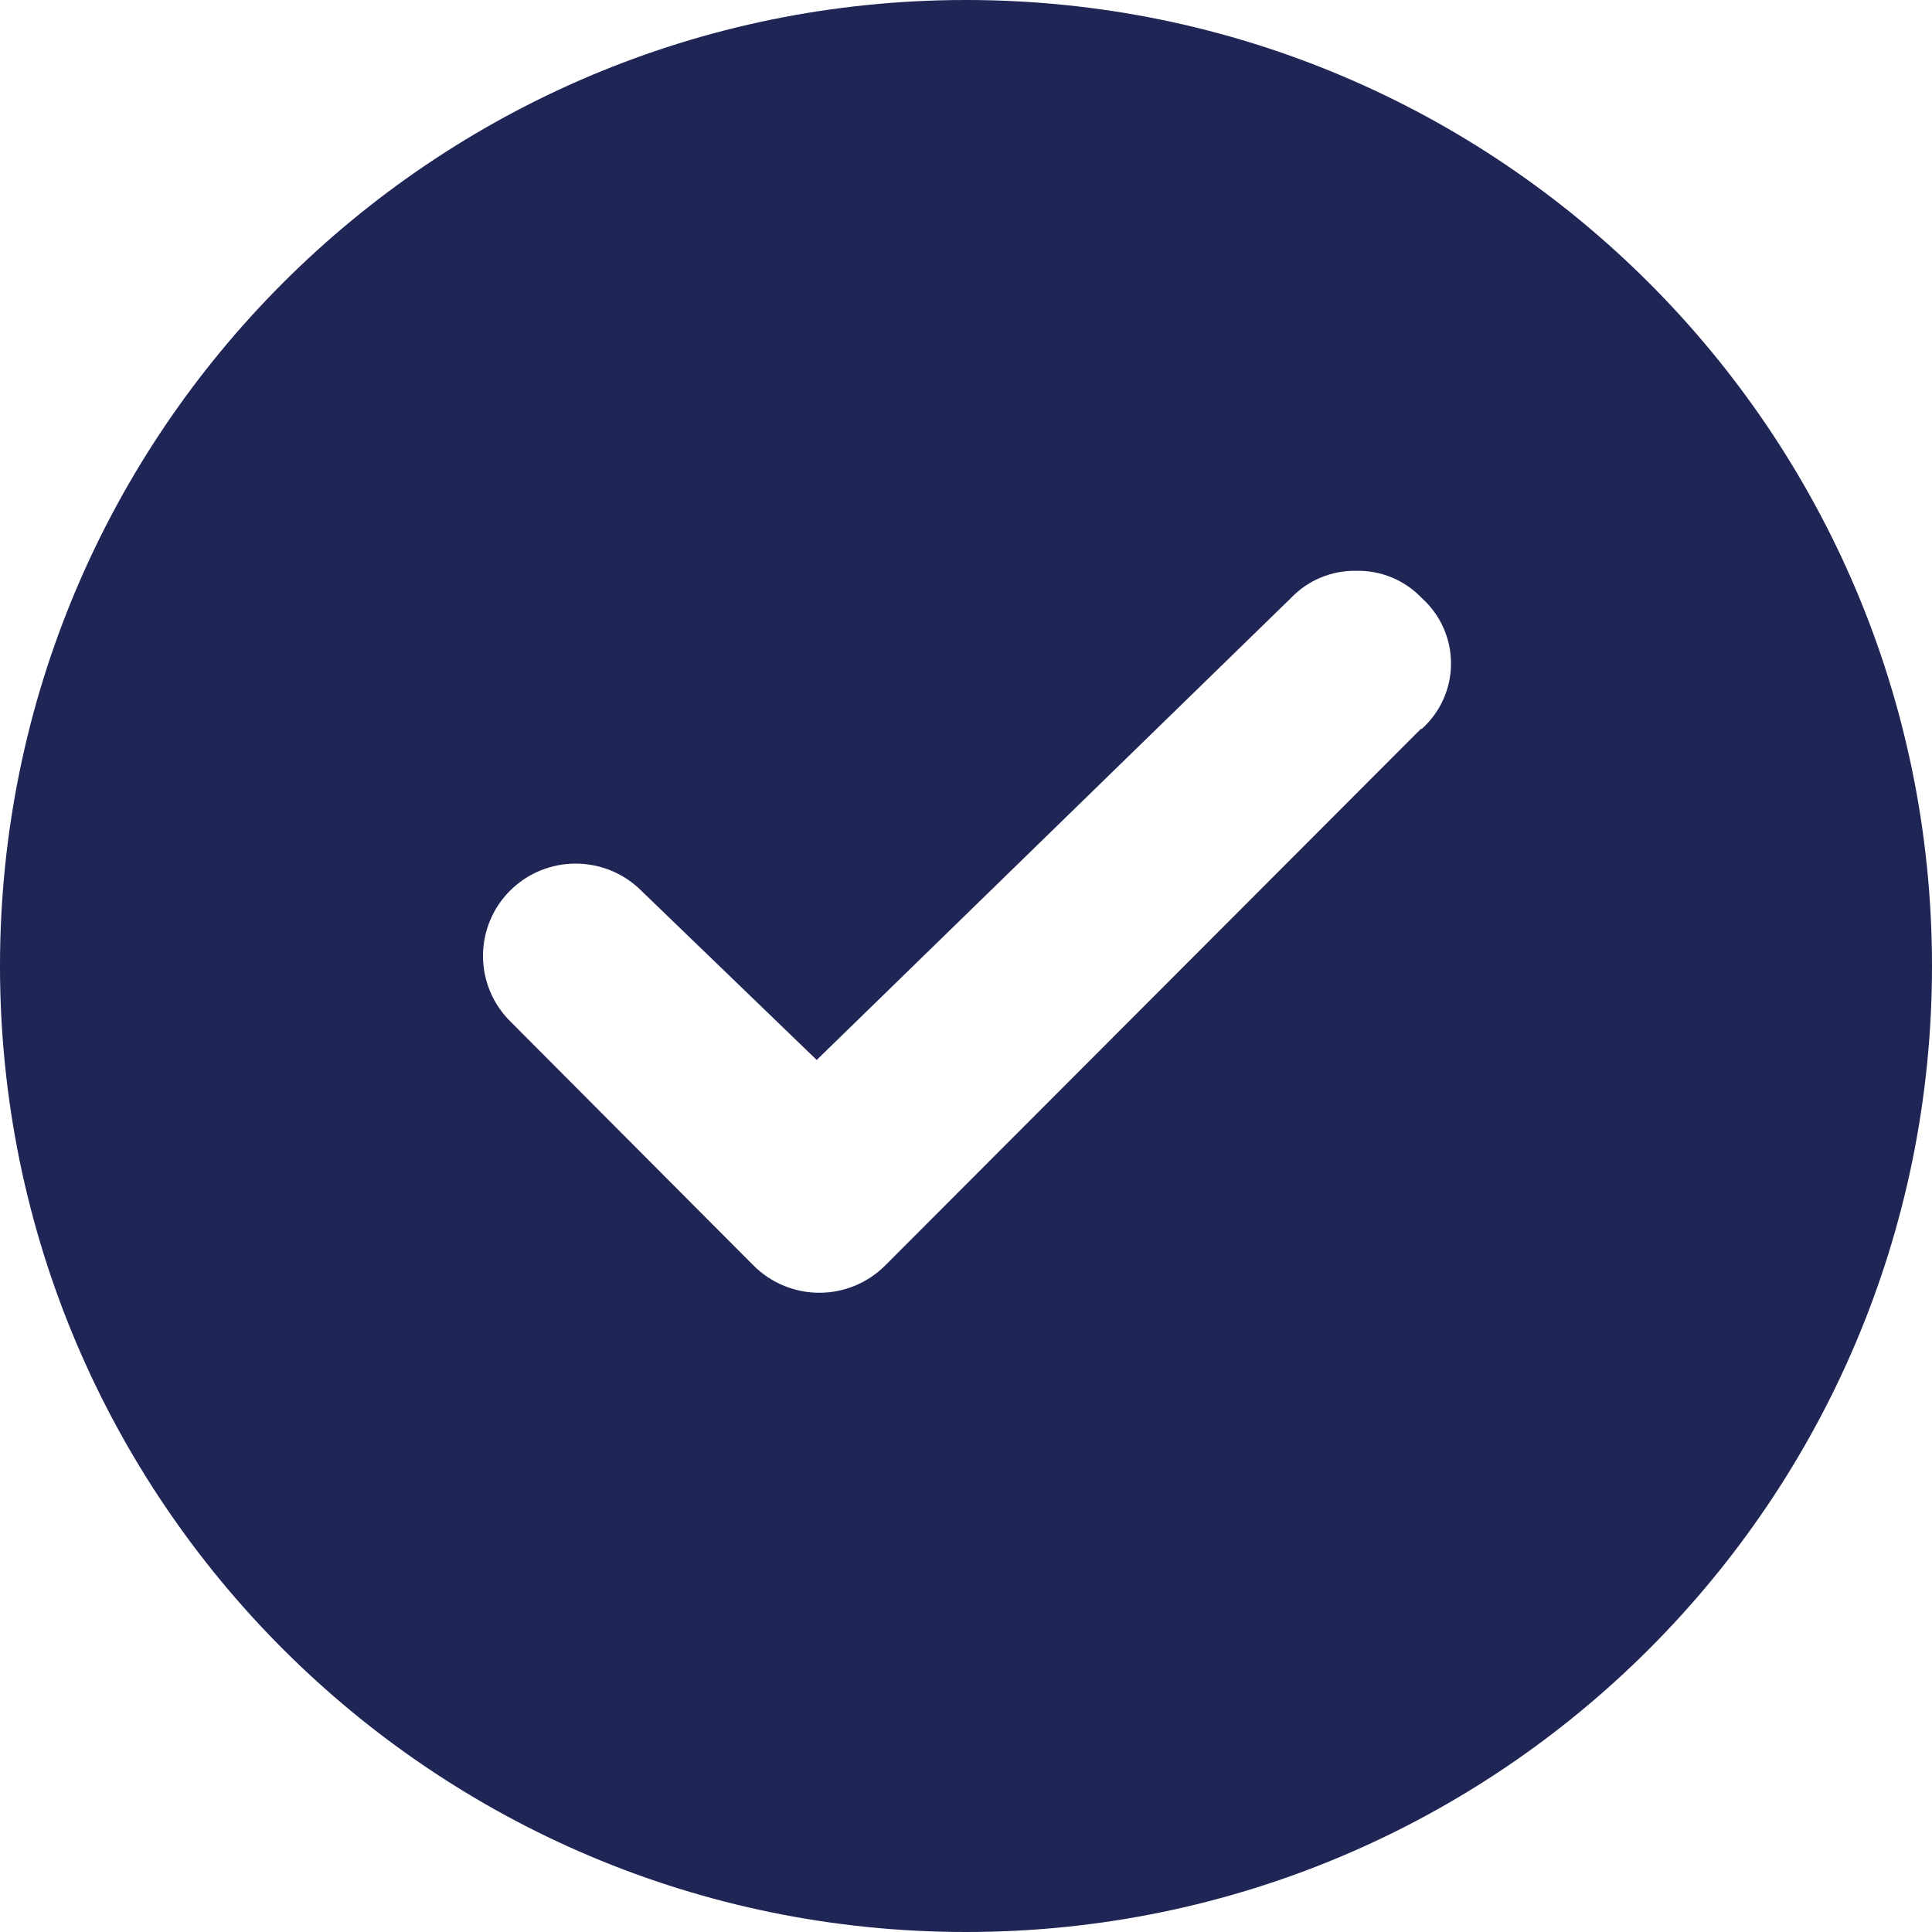
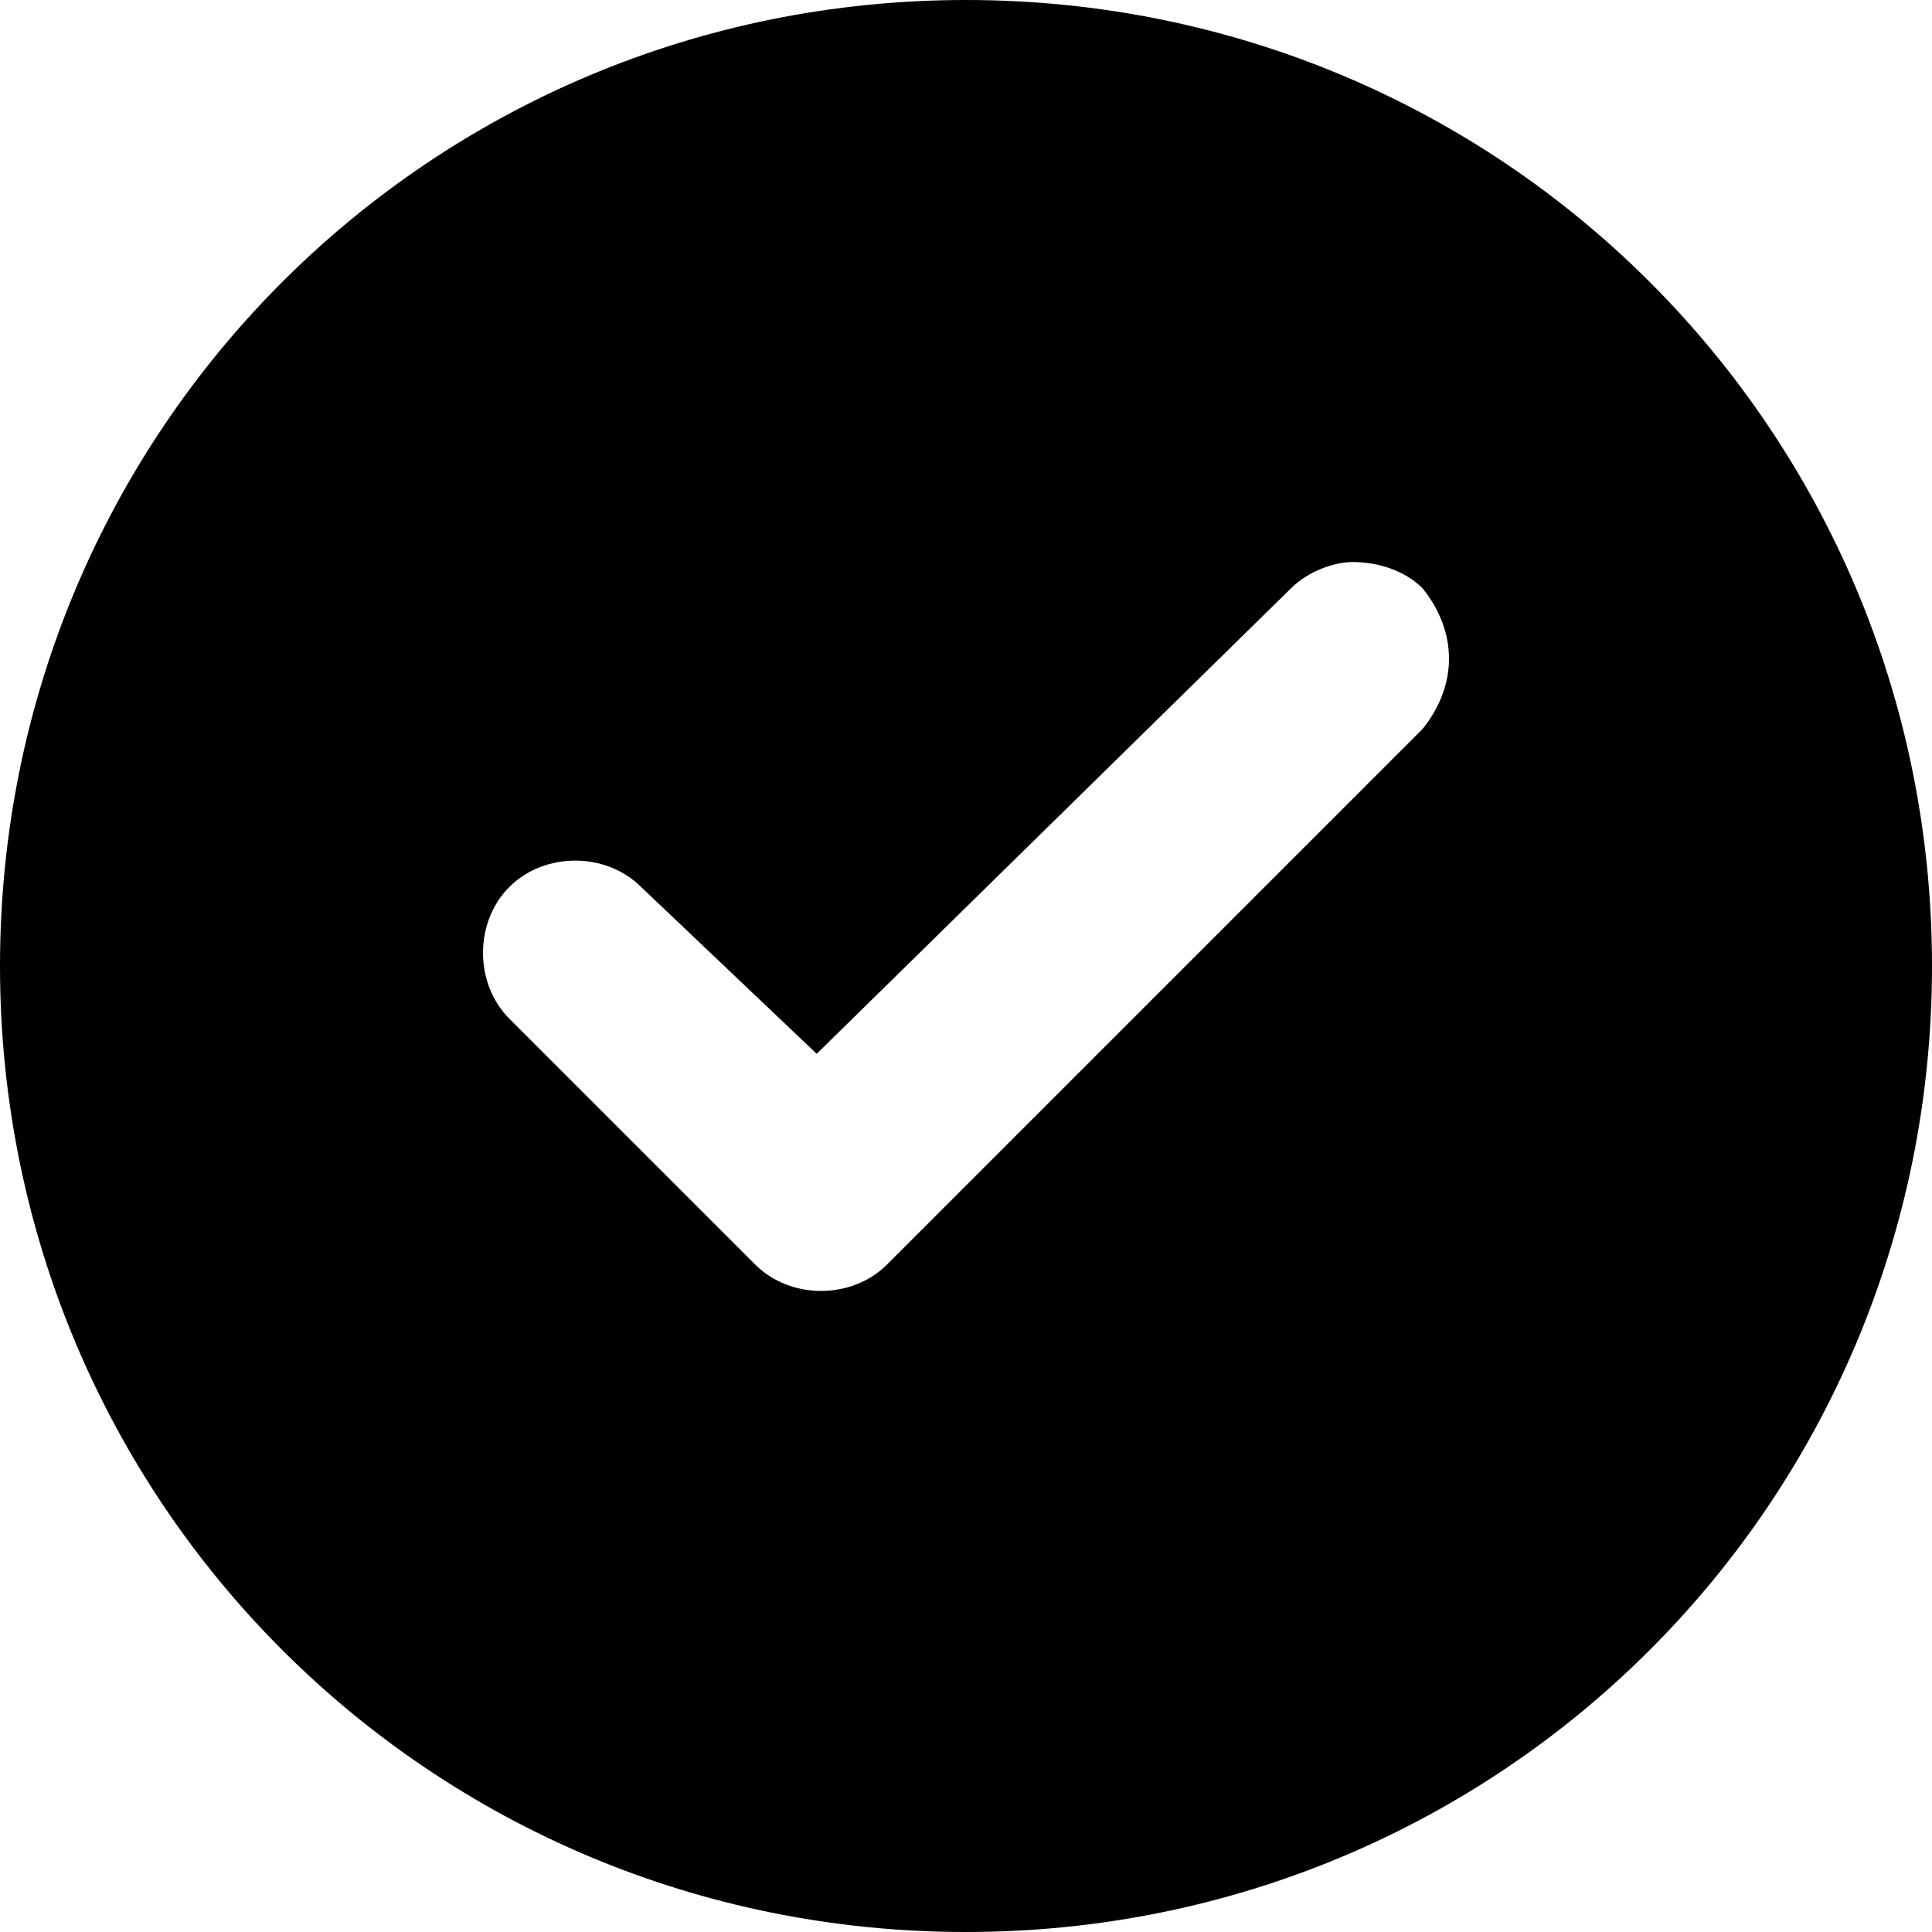
- <svg xmlns="http://www.w3.org/2000/svg" id="Layer_1" data-name="Layer 1" viewBox="0 0 22 22">
-   <g id="Symbols">
-     <path d="M12,1A11,11,0,1,0,23,12,11,11,0,0,0,12,1Zm5.18,8.3-6.1,6.11a1.06,1.06,0,0,1-1.5,0L6.81,12.63a1.05,1.05,0,0,1,0-1.49,1.06,1.06,0,0,1,1.49,0l2,1.93L15.7,7.81a1,1,0,0,1,.74-.31h0a1,1,0,0,1,.75.31,1,1,0,0,1,0,1.49Z" transform="translate(-1 -1)" fill="#1f2555" />
-   </g>
+ <svg xmlns="http://www.w3.org/2000/svg" version="1.1" id="Layer_1" x="0px" y="0px" viewBox="0 0 22 22" enable-background="new 0 0 22 22" xml:space="preserve">
+   <path d="M11,0C4.9,0,0,4.9,0,11s4.9,11,11,11s11-4.9,11-11S17.1,0,11,0z M16.2,8.3l-6.1,6.1c-0.4,0.4-1.1,0.4-1.5,0l0,0l-2.8-2.8  c-0.4-0.4-0.4-1.1,0-1.5l0,0c0.4-0.4,1.1-0.4,1.5,0l2,1.9l5.4-5.3c0.2-0.2,0.5-0.3,0.7-0.3l0,0c0.3,0,0.6,0.1,0.8,0.3  C16.6,7.2,16.6,7.8,16.2,8.3C16.2,8.2,16.2,8.3,16.2,8.3L16.2,8.3z" />
</svg>
